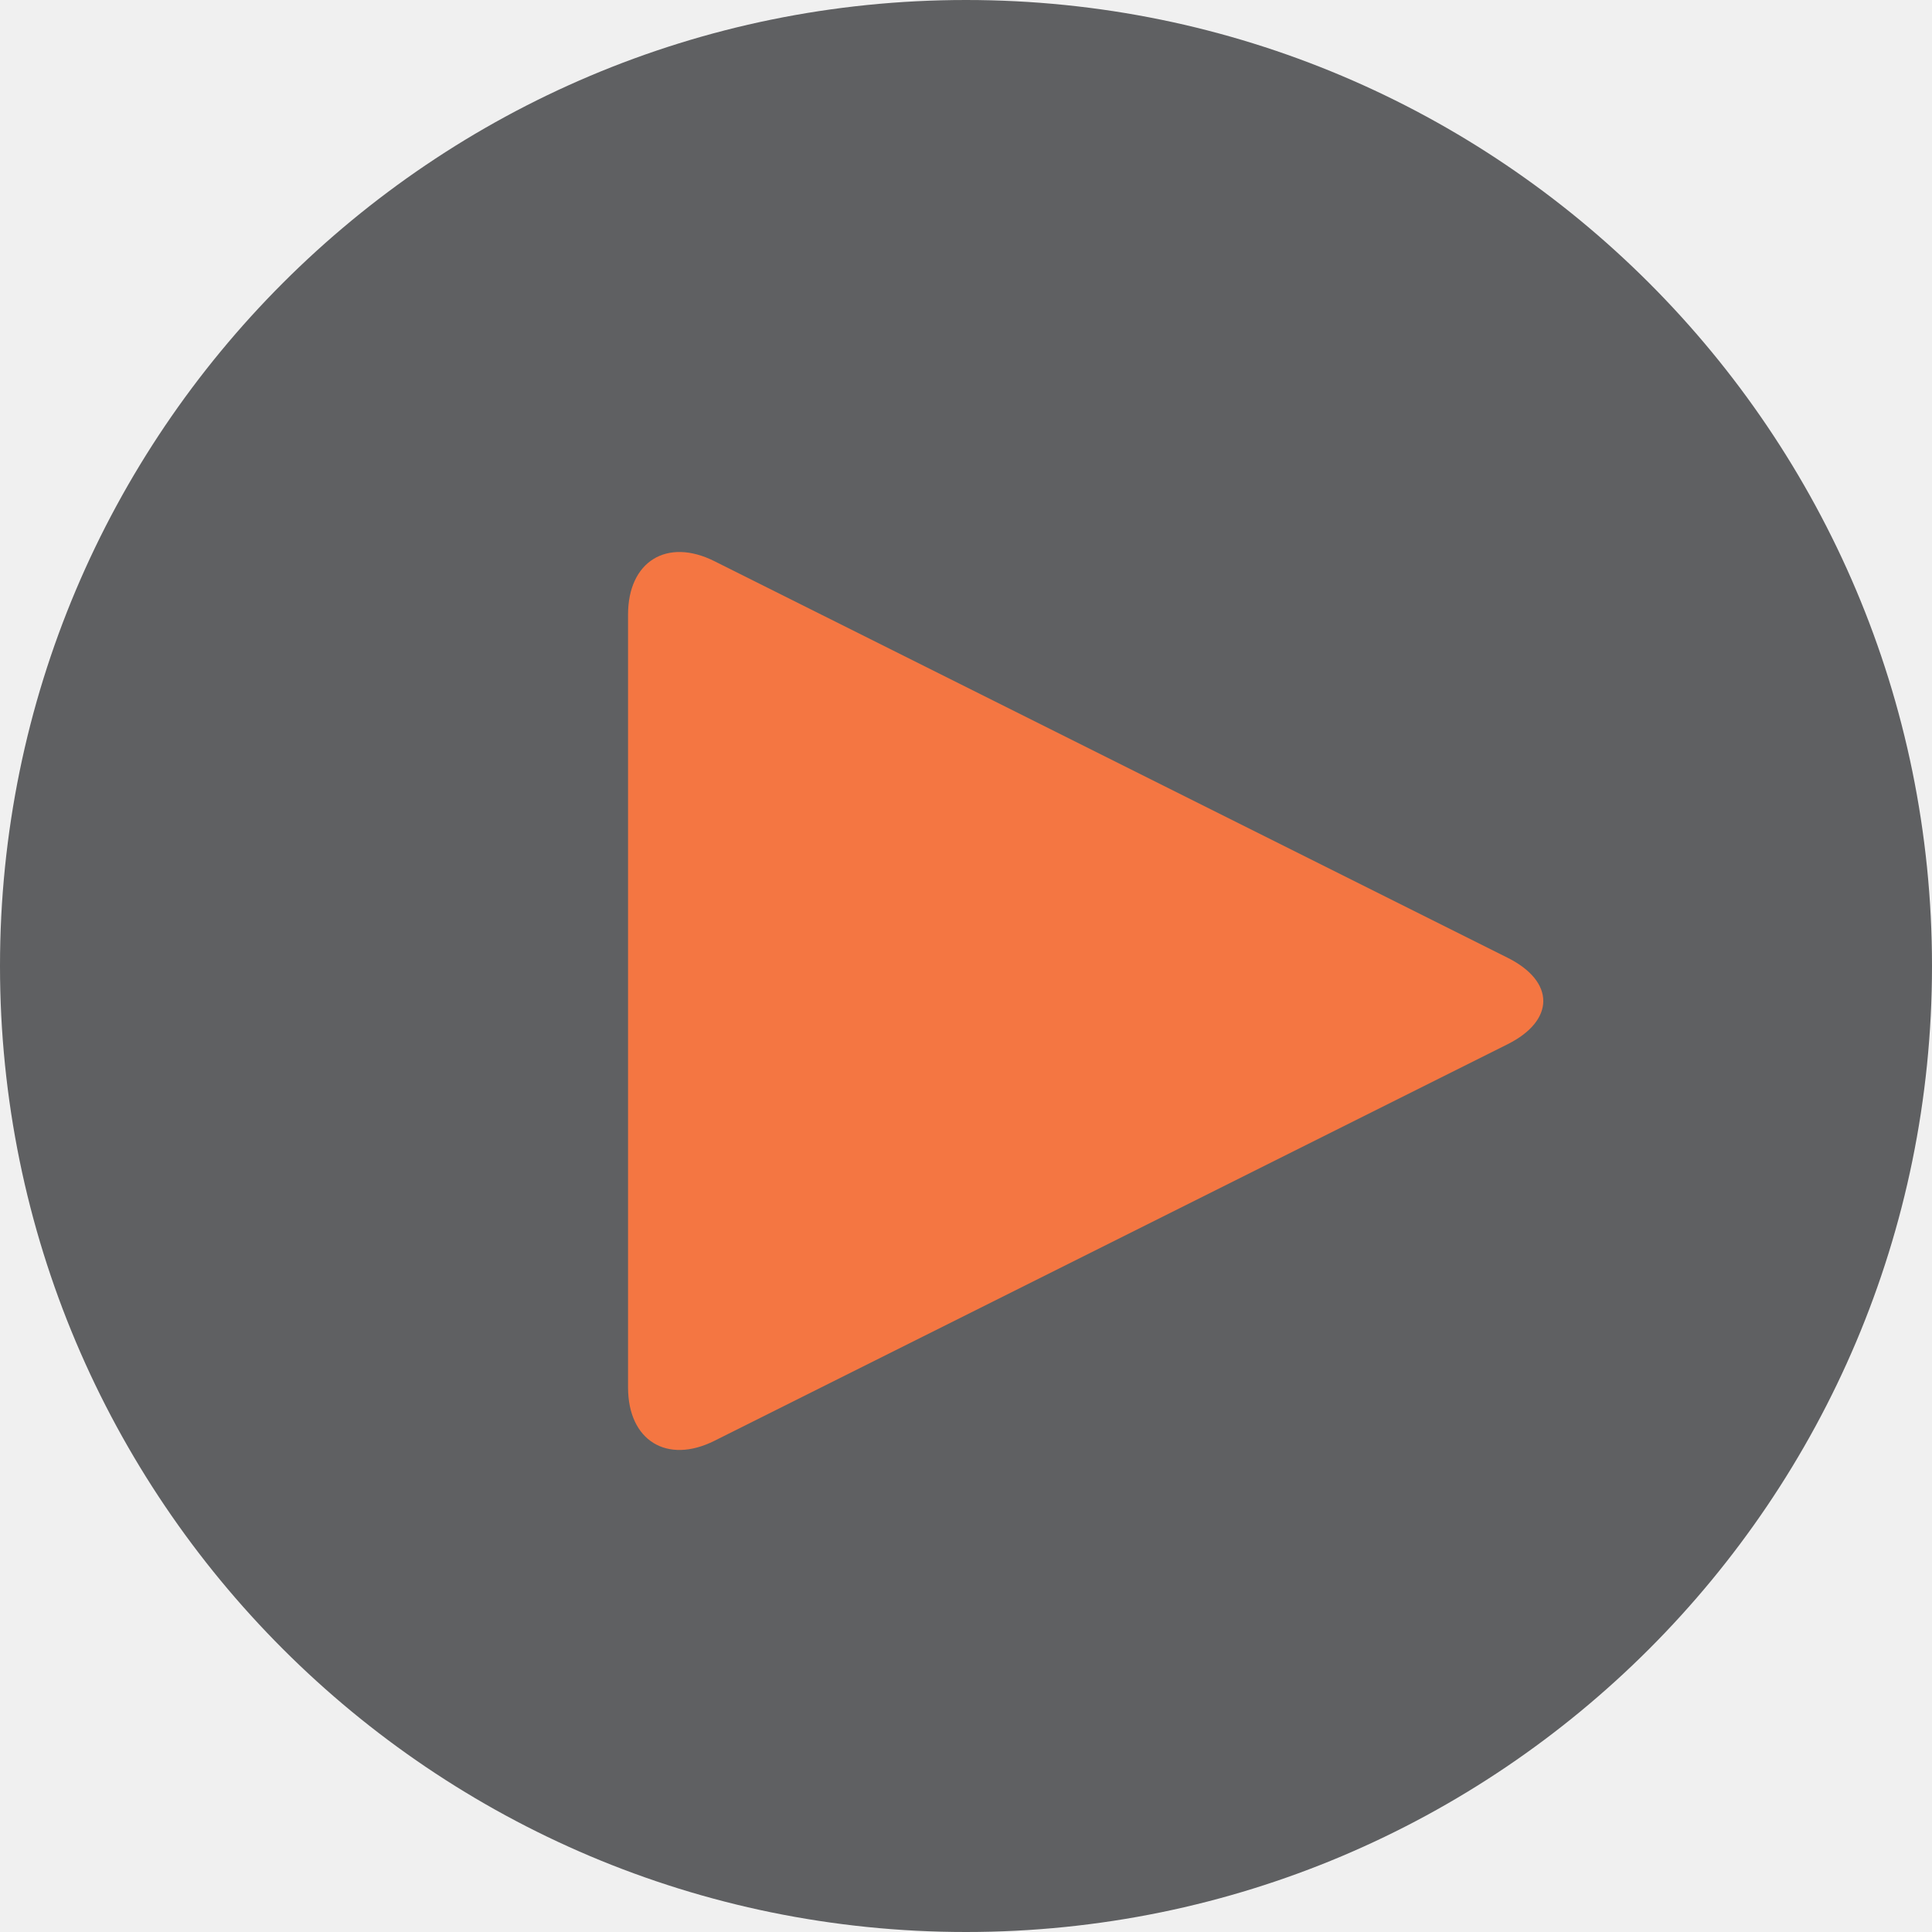
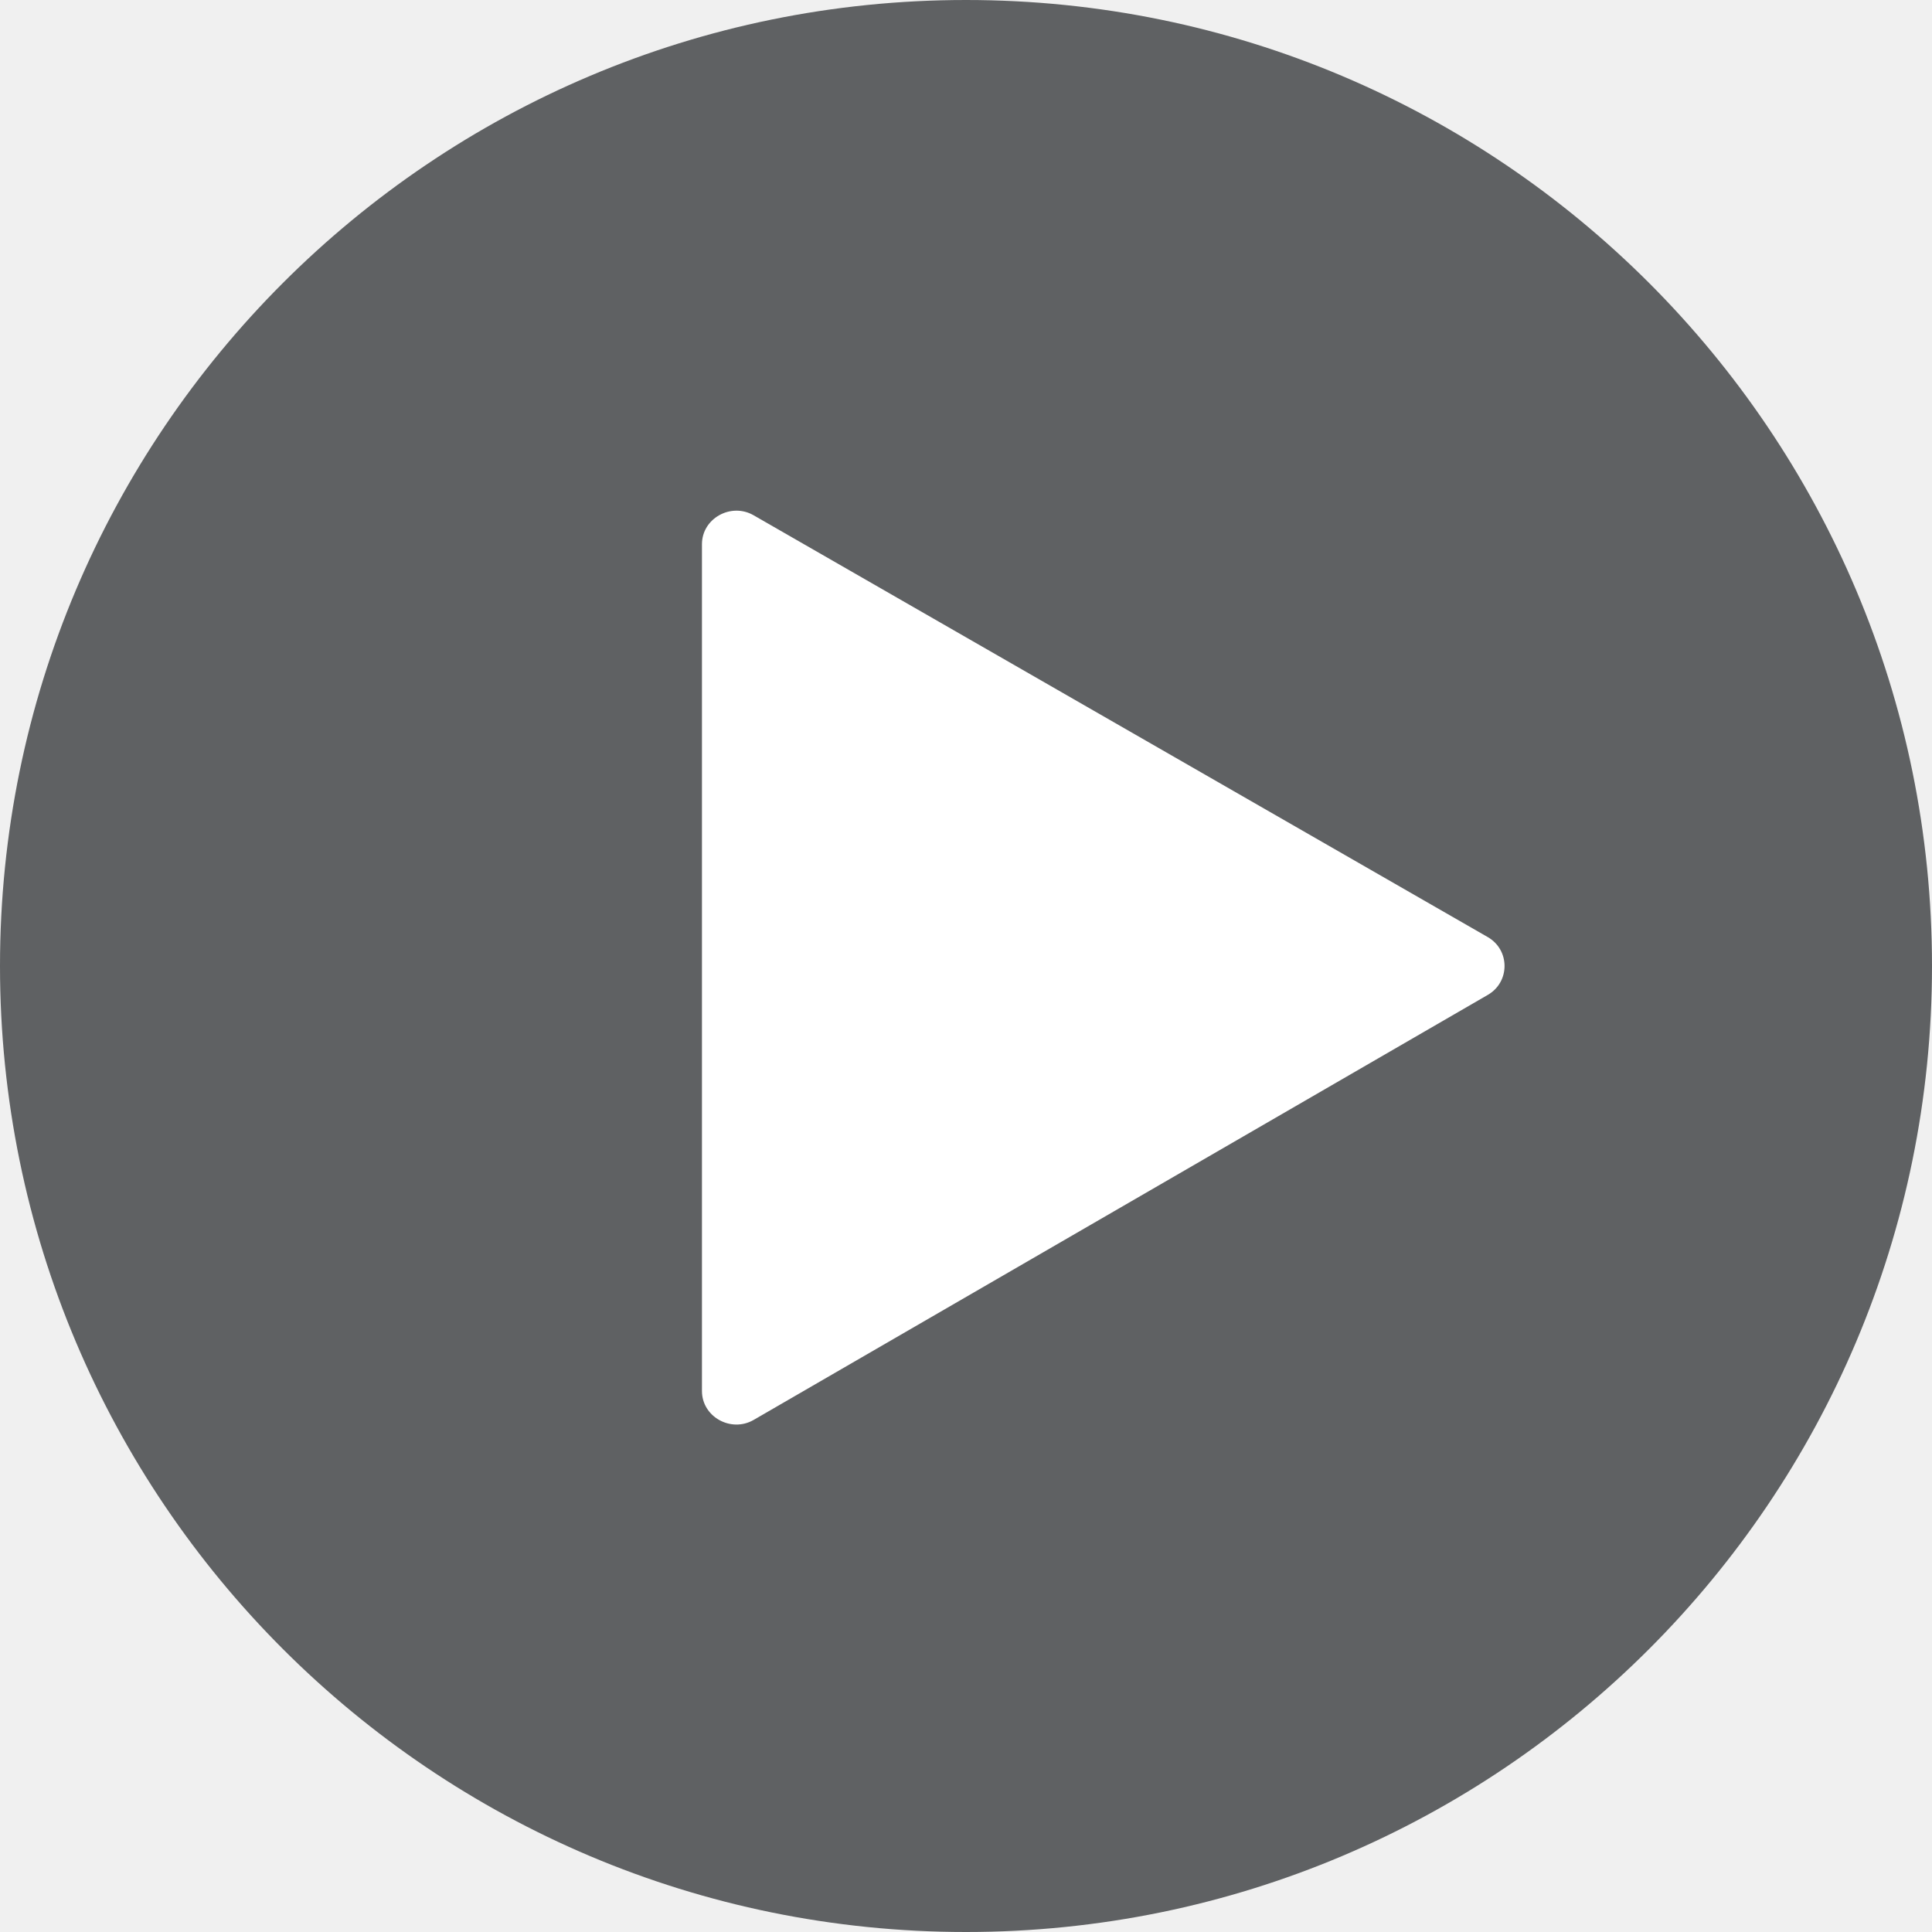
- <svg xmlns="http://www.w3.org/2000/svg" version="1.1" id="Layer_1" x="0px" y="0px" width="40px" height="40px" viewBox="0 0 40 40" enable-background="new 0 0 40 40" xml:space="preserve">
-   <circle fill="#5F6062" cx="20" cy="20" r="20" />
+ <svg xmlns="http://www.w3.org/2000/svg" version="1.1" id="Layer_1" x="0px" y="0px" viewBox="0 0 60 60" style="enable-background:new 0 0 60 60;" xml:space="preserve">
+   <style type="text/css">
+ 	.st0{fill:#5F6163;}
+ 	.st1{fill:#FFFFFF;}
+ </style>
  <g>
-     <path fill="#F47642" d="M13.003,12.724c0-1.1,0.805-1.598,1.789-1.105l16.423,8.211c0.983,0.492,0.983,1.296,0,1.789l-16.423,8.211   c-0.984,0.492-1.789-0.005-1.789-1.105V12.724z" />
+     <circle class="st0" cx="30" cy="30" r="30" />
+     <path class="st1" d="M46.2,30.9L23.4,44.1c-0.7,0.4-1.6-0.1-1.6-0.9V16.9c0-0.8,0.9-1.3,1.6-0.9l22.8,13.1   C46.9,29.5,46.9,30.5,46.2,30.9z" />
  </g>
</svg>
